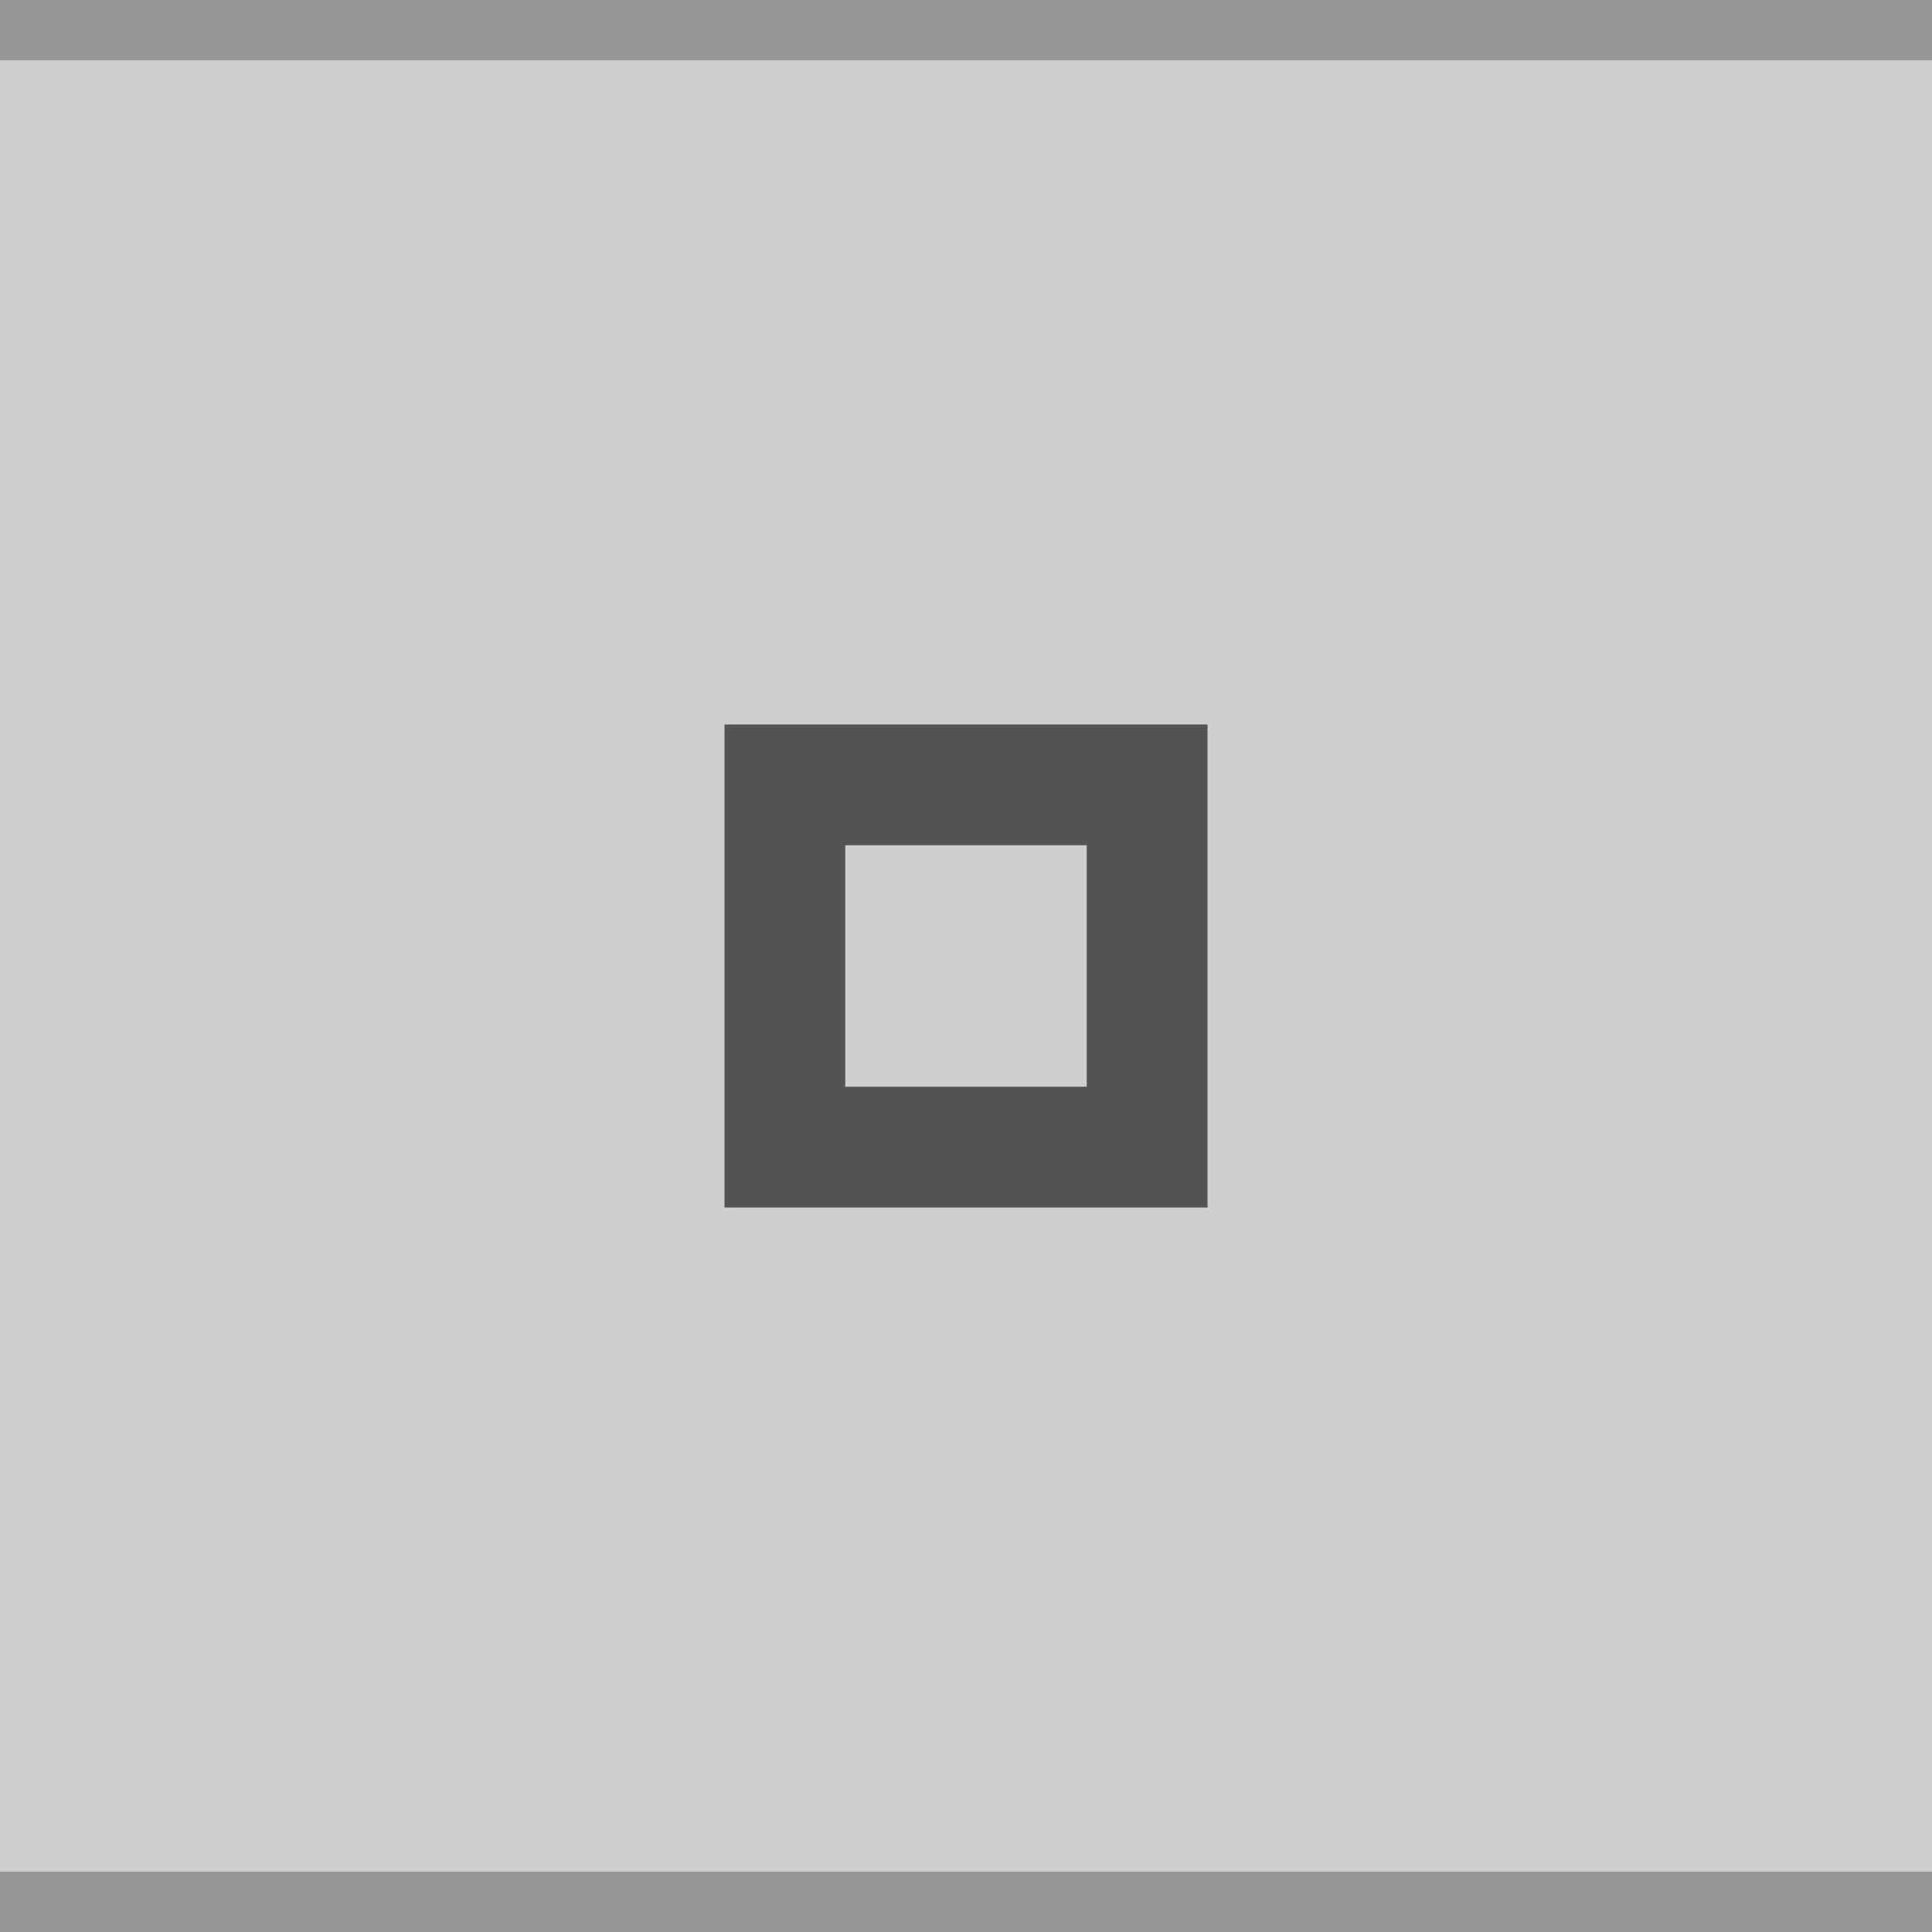
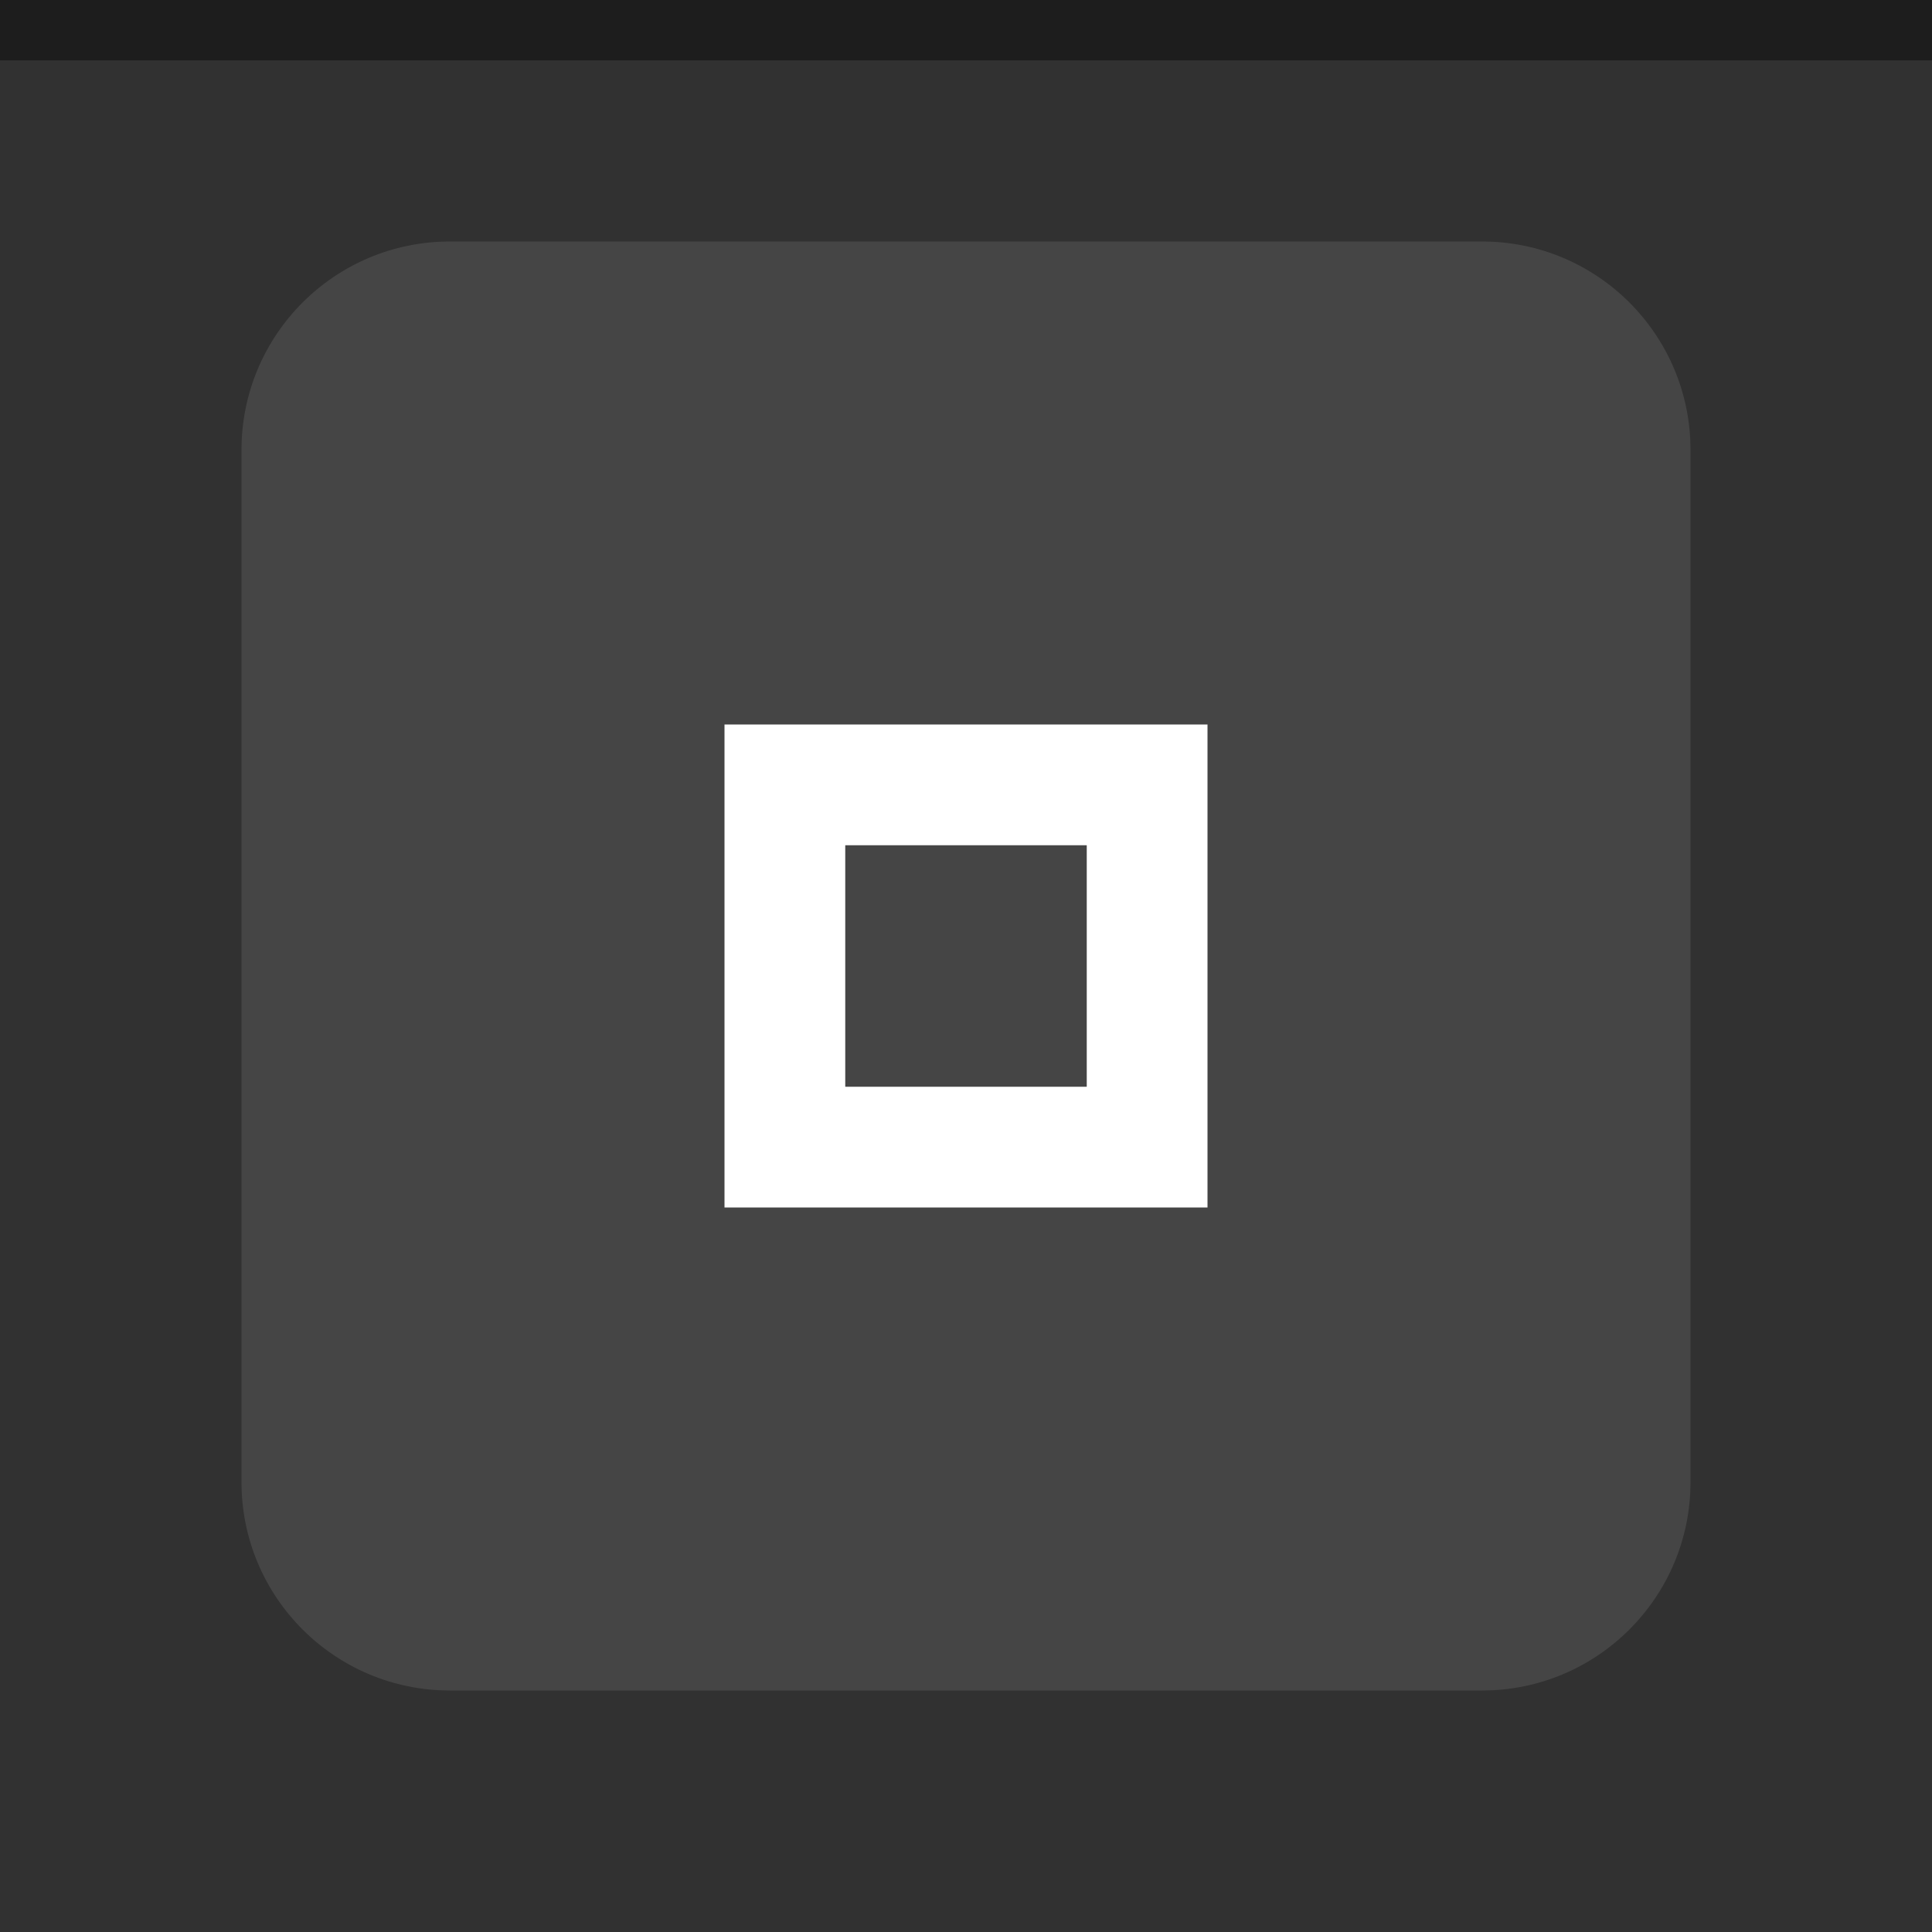
<svg xmlns="http://www.w3.org/2000/svg" width="32" height="32" viewBox="0 0 32 32" version="1.1" id="svg12">
  <defs id="defs16" />
-   <rect width="32" height="32" fill="#E0E0E0" id="rect2" style="fill:#cfcfcf;fill-opacity:1" />
-   <rect width="32" height="1" fill="#FFFFFF" fill-opacity="0.4" id="rect4" style="fill:#969696;fill-opacity:1" />
-   <g fill="#000000" opacity="0.6" id="g10">
-     <circle cx="16" cy="16" r="12" opacity="0" id="circle6" />
-     <path d="m12 12v8h8v-8zm2 2h4v4h-4z" id="path8" />
+   <rect width="32" height="32" fill="#E0E0E0" id="rect2" style="fill:#313131;fill-opacity:1" />
+   <rect width="32" height="1" fill="#FFFFFF" fill-opacity="0.4" id="rect4" style="fill:#1d1d1d;fill-opacity:1" />
+   <g style="fill:#ffffff;fill-opacity:1;opacity:1" fill="#000000" opacity="0.6" id="g10">
+     <circle style="fill:#ffffff;fill-opacity:1" cx="16" cy="16" r="12" opacity="0" id="circle6" />
+     <path style="fill:#ffffff;fill-opacity:1" d="m12 12v8h8v-8zm2 2h4v4h-4z" id="path8" />
  </g>
-   <rect style="fill:#969696;fill-opacity:1" id="rect112" fill-opacity="0.4" fill="#FFFFFF" height="1" width="32" x="0" y="31" />
+   <rect style="opacity:0.1;fill:#fcfcfc;fill-opacity:1;stroke-width:0.75" id="rect2-6" fill="#E0E0E0" height="24" width="24" x="4" y="4" rx="3.452" ry="3.452" />
</svg>
